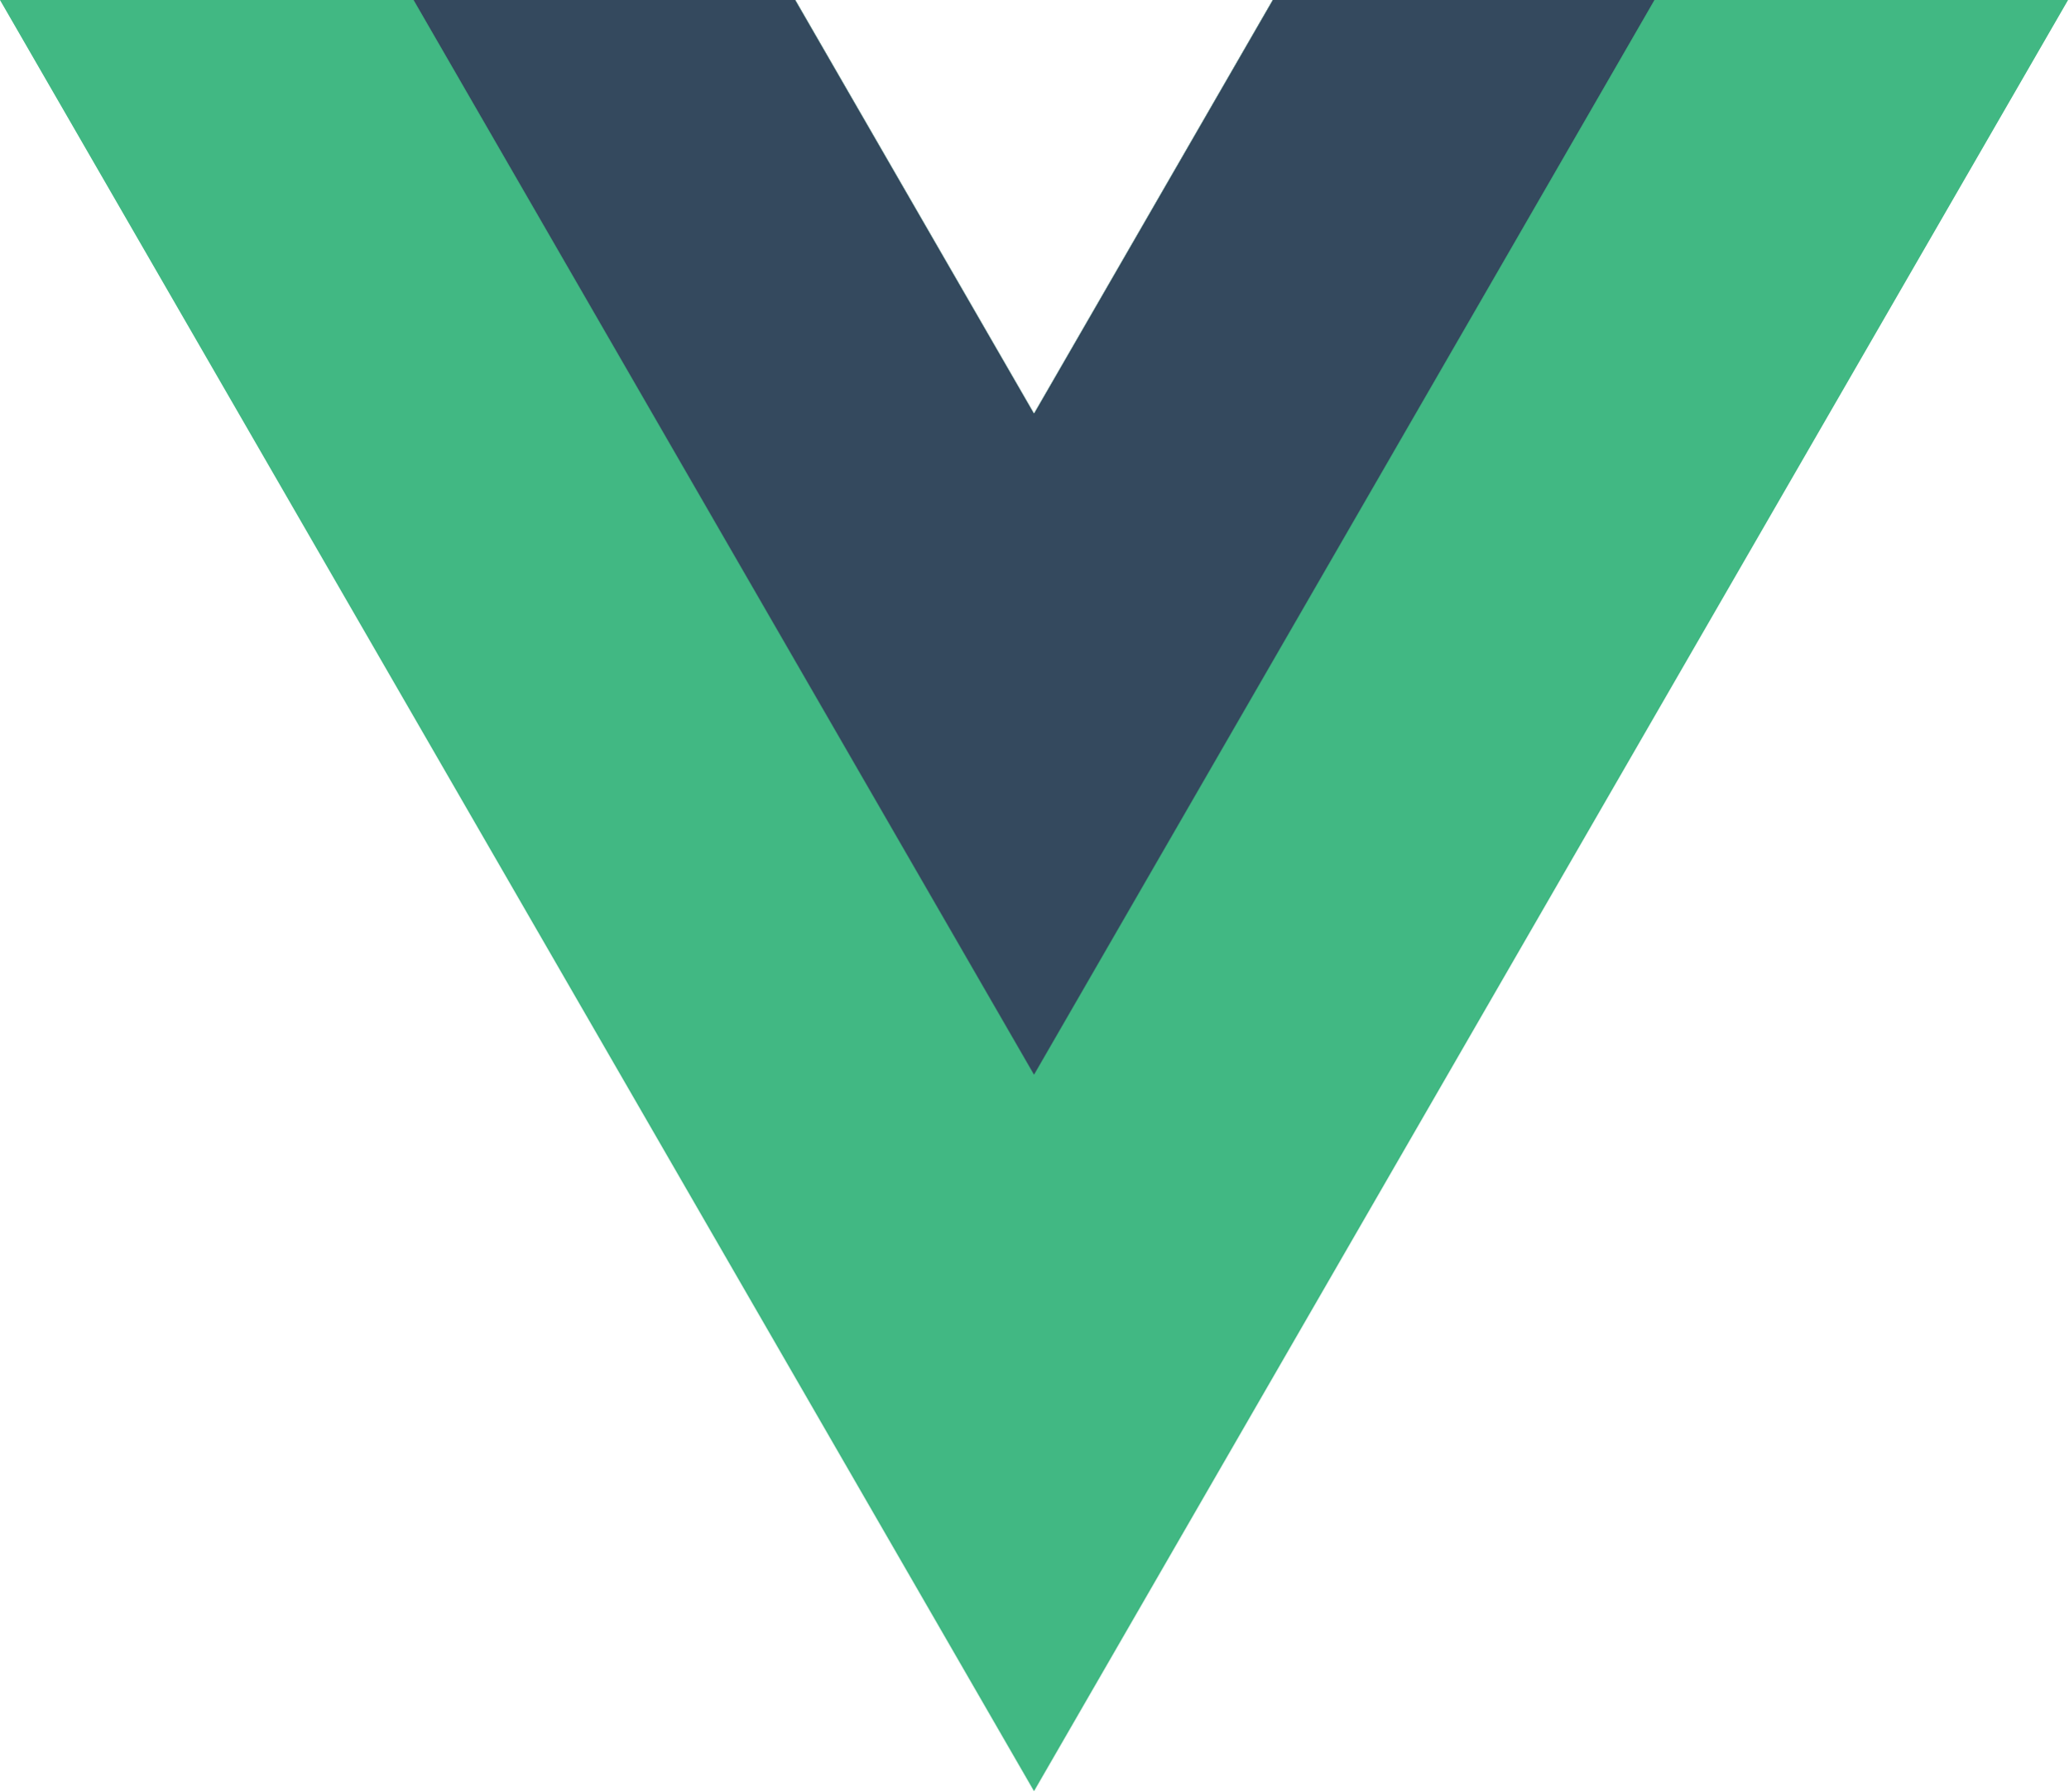
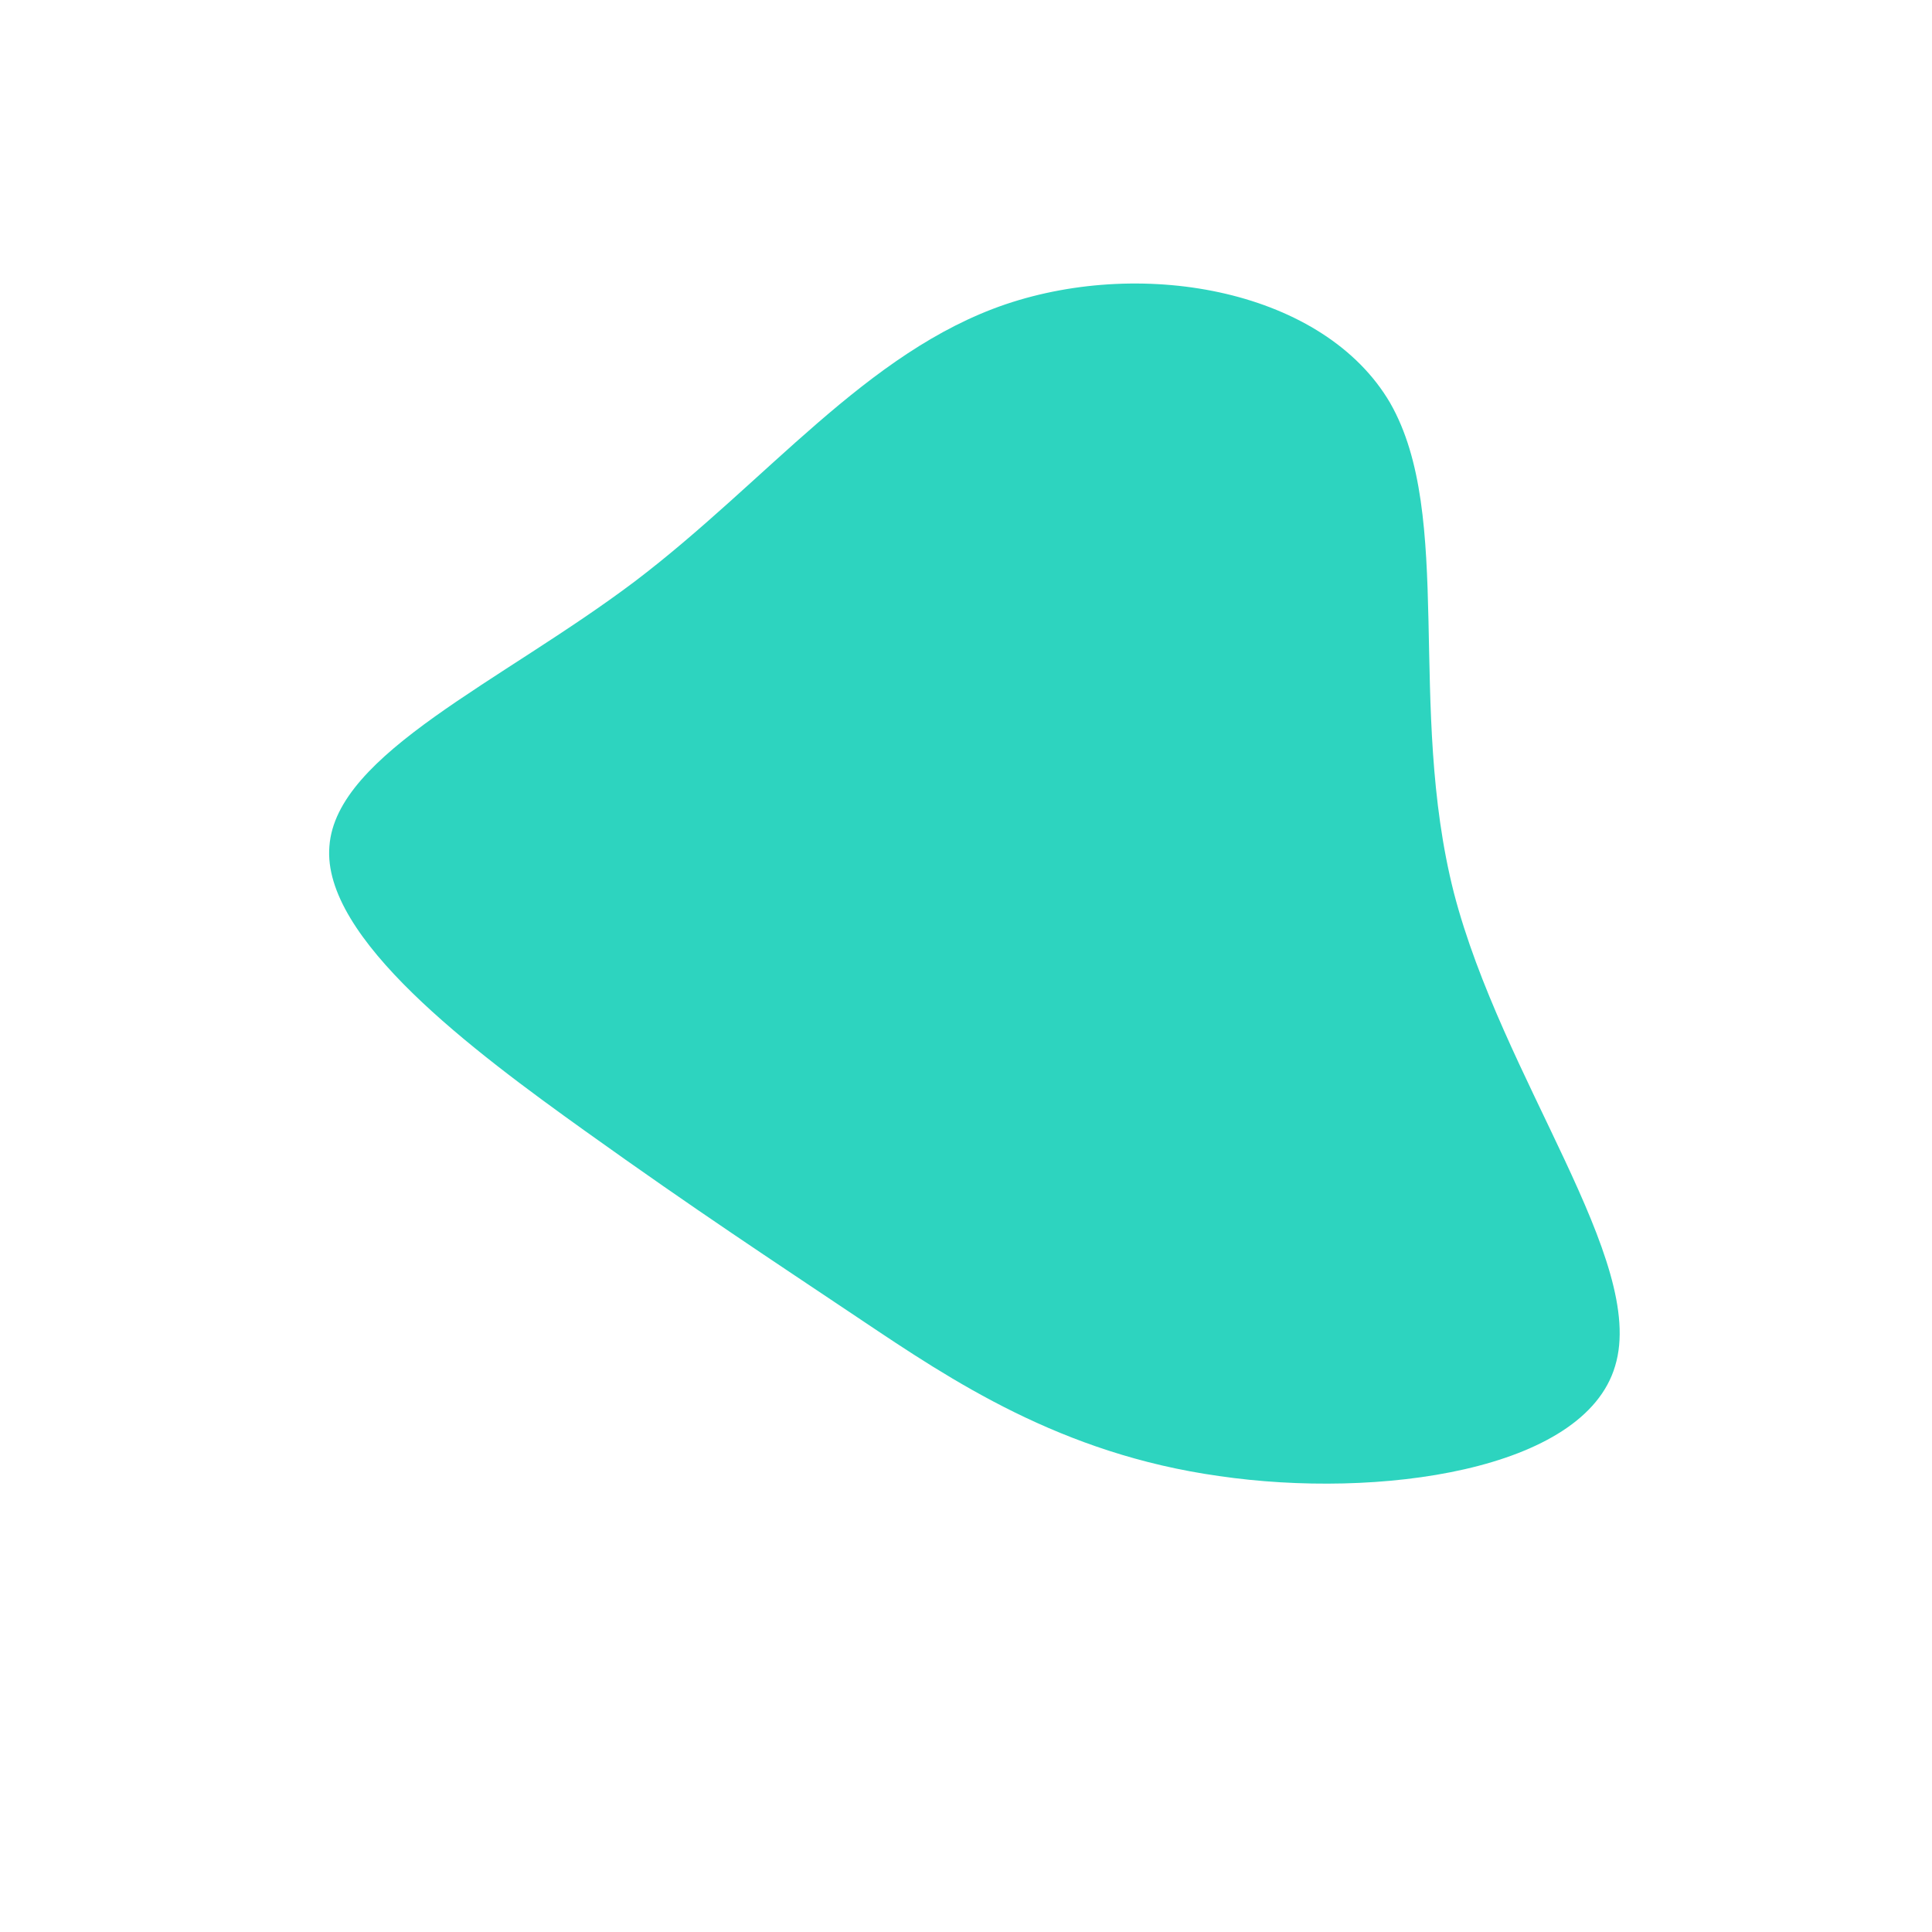
- <svg xmlns="http://www.w3.org/2000/svg" viewBox="0 0 261.76 226.69">
-   <path d="M161.096.001l-30.225 52.351L100.647.001H-.005l130.877 226.688L261.749.001z" fill="#41b883" />
-   <path d="M161.096.001l-30.225 52.351L100.647.001H52.346l78.526 136.01L209.398.001z" fill="#34495e" />
+ <svg xmlns="http://www.w3.org/2000/svg" viewBox="0 0 200 200">
+   <path fill="#2DD4BF" d="M43.9,-58.3C50.6,-46.6,45.6,-26.9,50.5,-7.6C55.5,11.7,70.5,30.5,67.2,41.4C64,52.3,42.6,55.2,26.2,52.8C9.8,50.5,-1.5,42.9,-10.9,36.6C-20.3,30.3,-27.8,25.4,-39.4,17.1C-51,8.8,-66.7,-2.9,-65.9,-12.4C-65.2,-22,-48.1,-29.4,-34.3,-39.8C-20.6,-50.2,-10.3,-63.6,4.1,-68.5C18.6,-73.4,37.1,-69.9,43.9,-58.3Z" transform="translate(100 100)" />
</svg>
